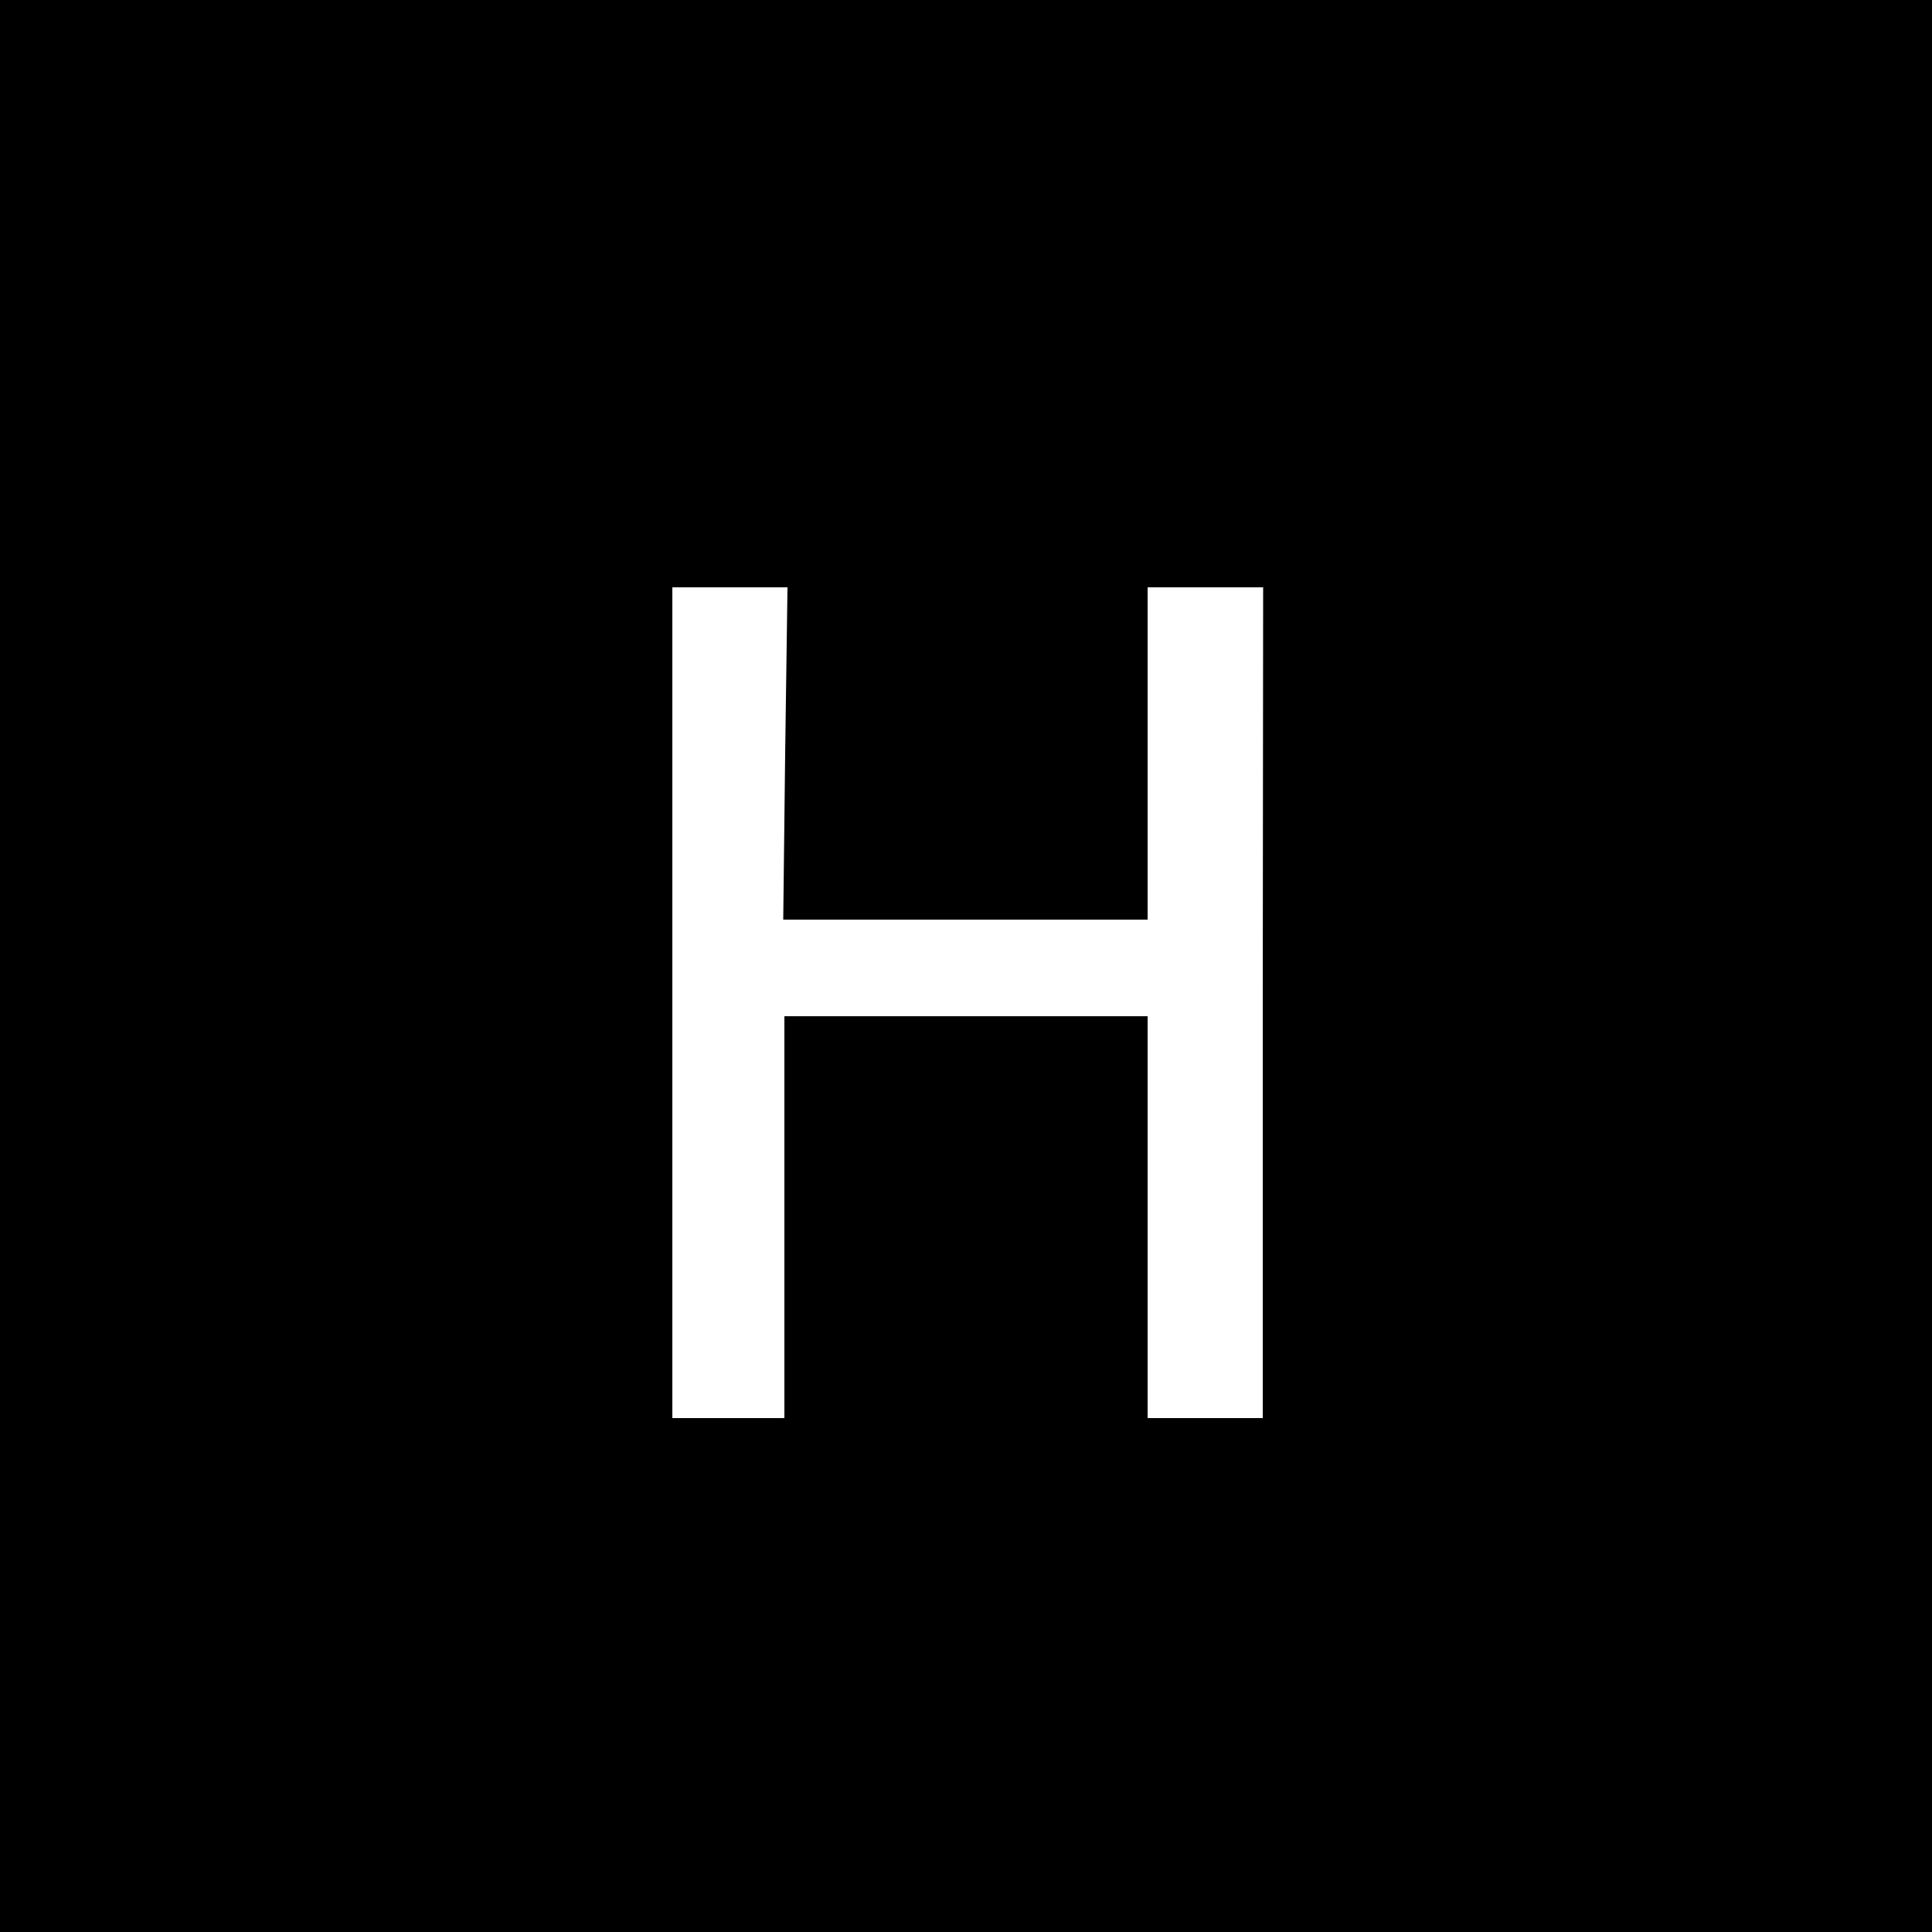
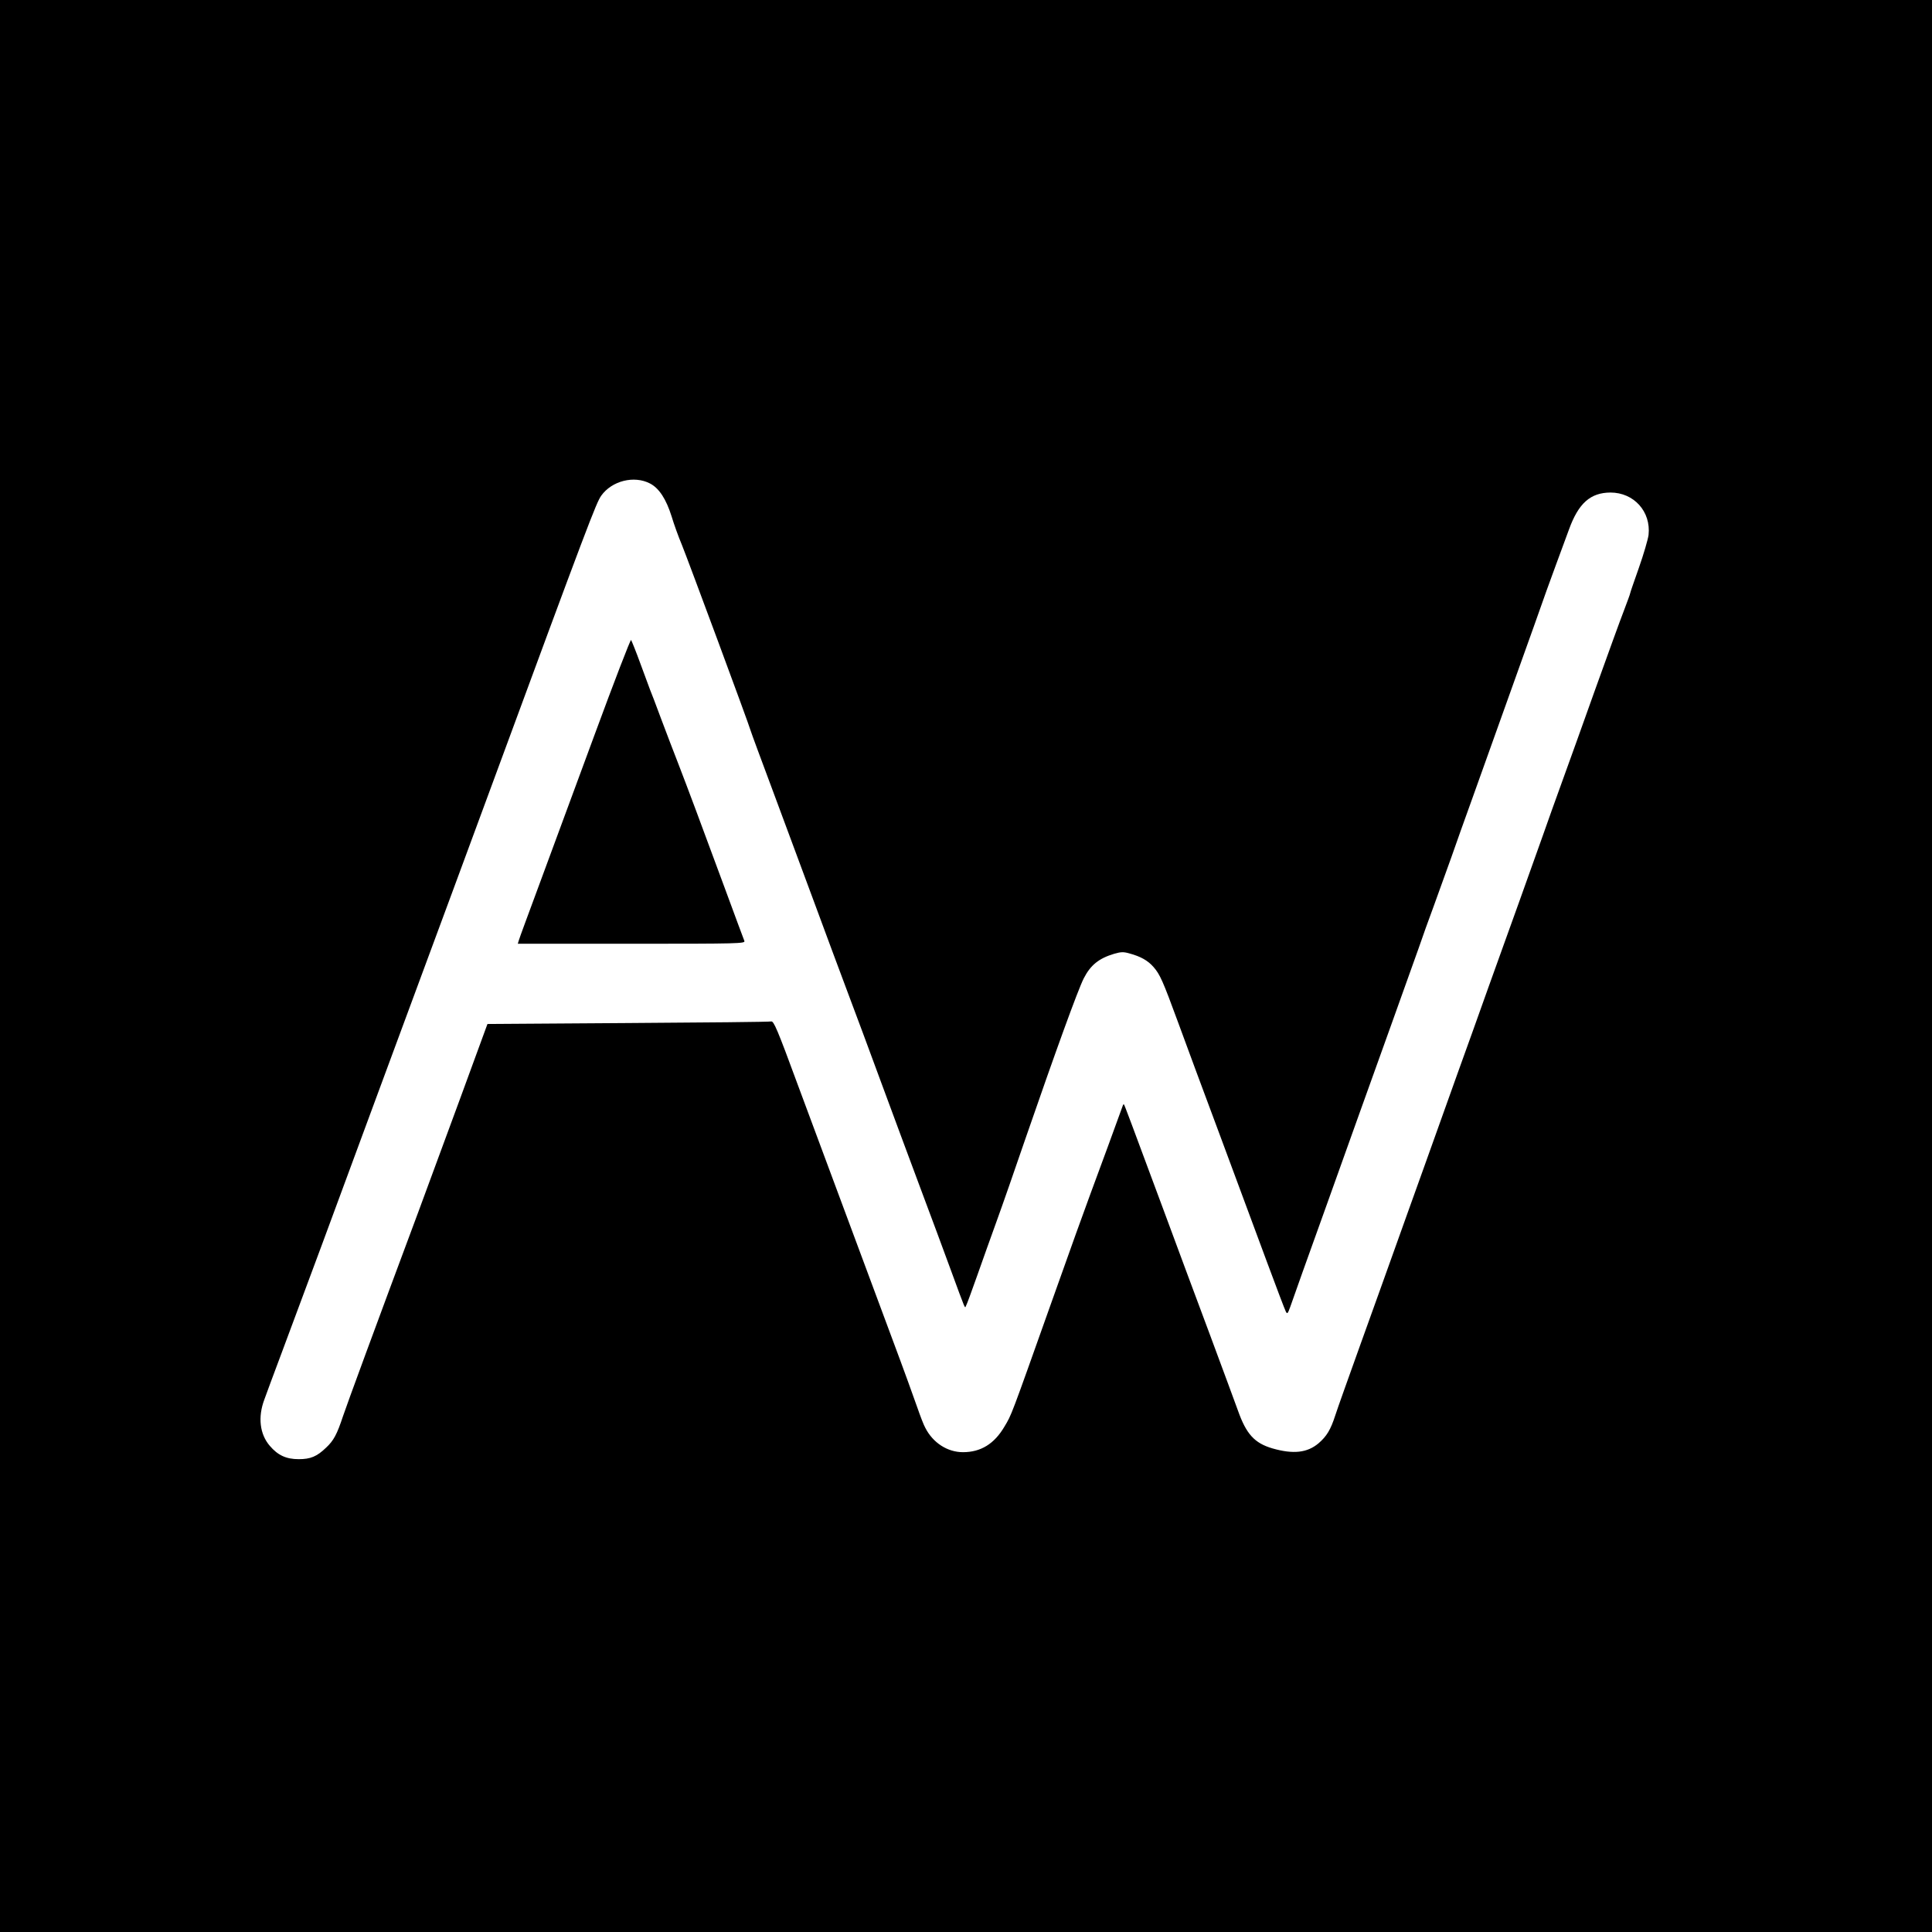
- <svg xmlns="http://www.w3.org/2000/svg" version="1" width="666.667" height="666.667" viewBox="0 0 500 500">
-   <path d="M0 250v250h500V0H0v250zm203.2-55l-.5 43H297v-86h29.9l-.1 107.5V367H297V263h-94v104h-29V152h29.8l-.6 43z" />
+ <svg xmlns="http://www.w3.org/2000/svg" version="1.0" width="1216pt" height="1216pt" viewBox="0 0 1216 1216" preserveAspectRatio="xMidYMid meet">
+   <g transform="translate(0,1216) scale(0.1,-0.1)" fill="#000000" stroke="none">
+     <path d="M0 6080 l0 -6080 6080 0 6080 0 0 6080 0 6080 -6080 0 -6080 0 0 -6080z m4091 3037 c58 -30 102 -99 136 -207 14 -47 43 -128 65 -180 37 -91 418 -1118 433 -1170 4 -14 68 -187 142 -385 74 -198 190 -511 258 -695 68 -184 162 -438 210 -565 48 -126 142 -381 210 -565 68 -184 178 -481 245 -660 67 -179 155 -415 195 -525 96 -261 87 -240 95 -224 5 8 36 93 70 189 34 96 90 254 125 350 35 96 115 326 178 510 190 550 331 939 368 1012 43 84 95 126 192 155 42 12 58 13 96 2 70 -19 115 -44 151 -85 41 -47 58 -85 155 -349 42 -115 161 -437 265 -715 103 -278 236 -635 295 -795 59 -159 112 -299 118 -310 9 -17 12 -14 28 30 26 75 104 294 234 655 64 179 152 424 195 545 43 121 138 384 210 585 72 201 149 415 170 475 21 61 63 180 95 265 31 85 80 223 110 305 29 83 87 247 130 365 227 633 301 840 390 1090 53 151 116 327 140 390 23 63 59 161 80 217 60 166 135 232 261 233 148 0 256 -120 240 -267 -4 -29 -31 -122 -61 -207 -30 -85 -55 -157 -55 -161 0 -4 -18 -52 -39 -108 -22 -56 -103 -280 -181 -497 -77 -217 -172 -480 -210 -585 -38 -104 -91 -253 -118 -330 -28 -77 -95 -266 -150 -420 -56 -154 -143 -399 -196 -545 -52 -146 -137 -384 -190 -530 -52 -146 -147 -411 -211 -590 -64 -179 -150 -417 -190 -530 -40 -113 -135 -376 -210 -585 -75 -209 -148 -413 -161 -454 -29 -90 -54 -131 -105 -175 -71 -60 -159 -70 -291 -32 -112 33 -164 90 -216 237 -17 46 -96 262 -177 479 -81 217 -212 568 -290 780 -208 560 -247 665 -251 669 -2 2 -6 -2 -8 -10 -10 -30 -168 -460 -205 -559 -22 -58 -133 -366 -246 -685 -256 -720 -247 -697 -293 -774 -64 -109 -149 -161 -261 -161 -98 0 -189 59 -237 153 -10 17 -32 75 -50 127 -18 52 -88 246 -157 430 -167 448 -407 1094 -593 1595 -132 359 -154 409 -170 406 -11 -3 -417 -7 -902 -10 l-884 -6 -174 -475 c-96 -261 -213 -578 -260 -705 -279 -748 -449 -1211 -475 -1288 -38 -115 -59 -154 -106 -198 -59 -57 -99 -73 -173 -73 -78 0 -131 24 -182 84 -63 73 -76 181 -34 292 12 35 60 162 105 283 122 325 354 951 606 1635 123 333 267 722 320 865 53 143 229 618 390 1055 619 1679 667 1804 699 1850 67 94 207 129 307 77z" />
+     <path d="M3741 7532 c-123 -334 -279 -755 -346 -937 -67 -181 -126 -340 -129 -352 l-7 -23 716 0 c679 0 717 1 710 18 -4 9 -60 161 -125 337 -155 420 -231 623 -290 776 -27 69 -76 197 -109 285 -32 87 -64 170 -70 184 -5 14 -33 88 -61 165 -28 77 -55 143 -58 147 -4 4 -108 -266 -231 -600z" />
+   </g>
</svg>
